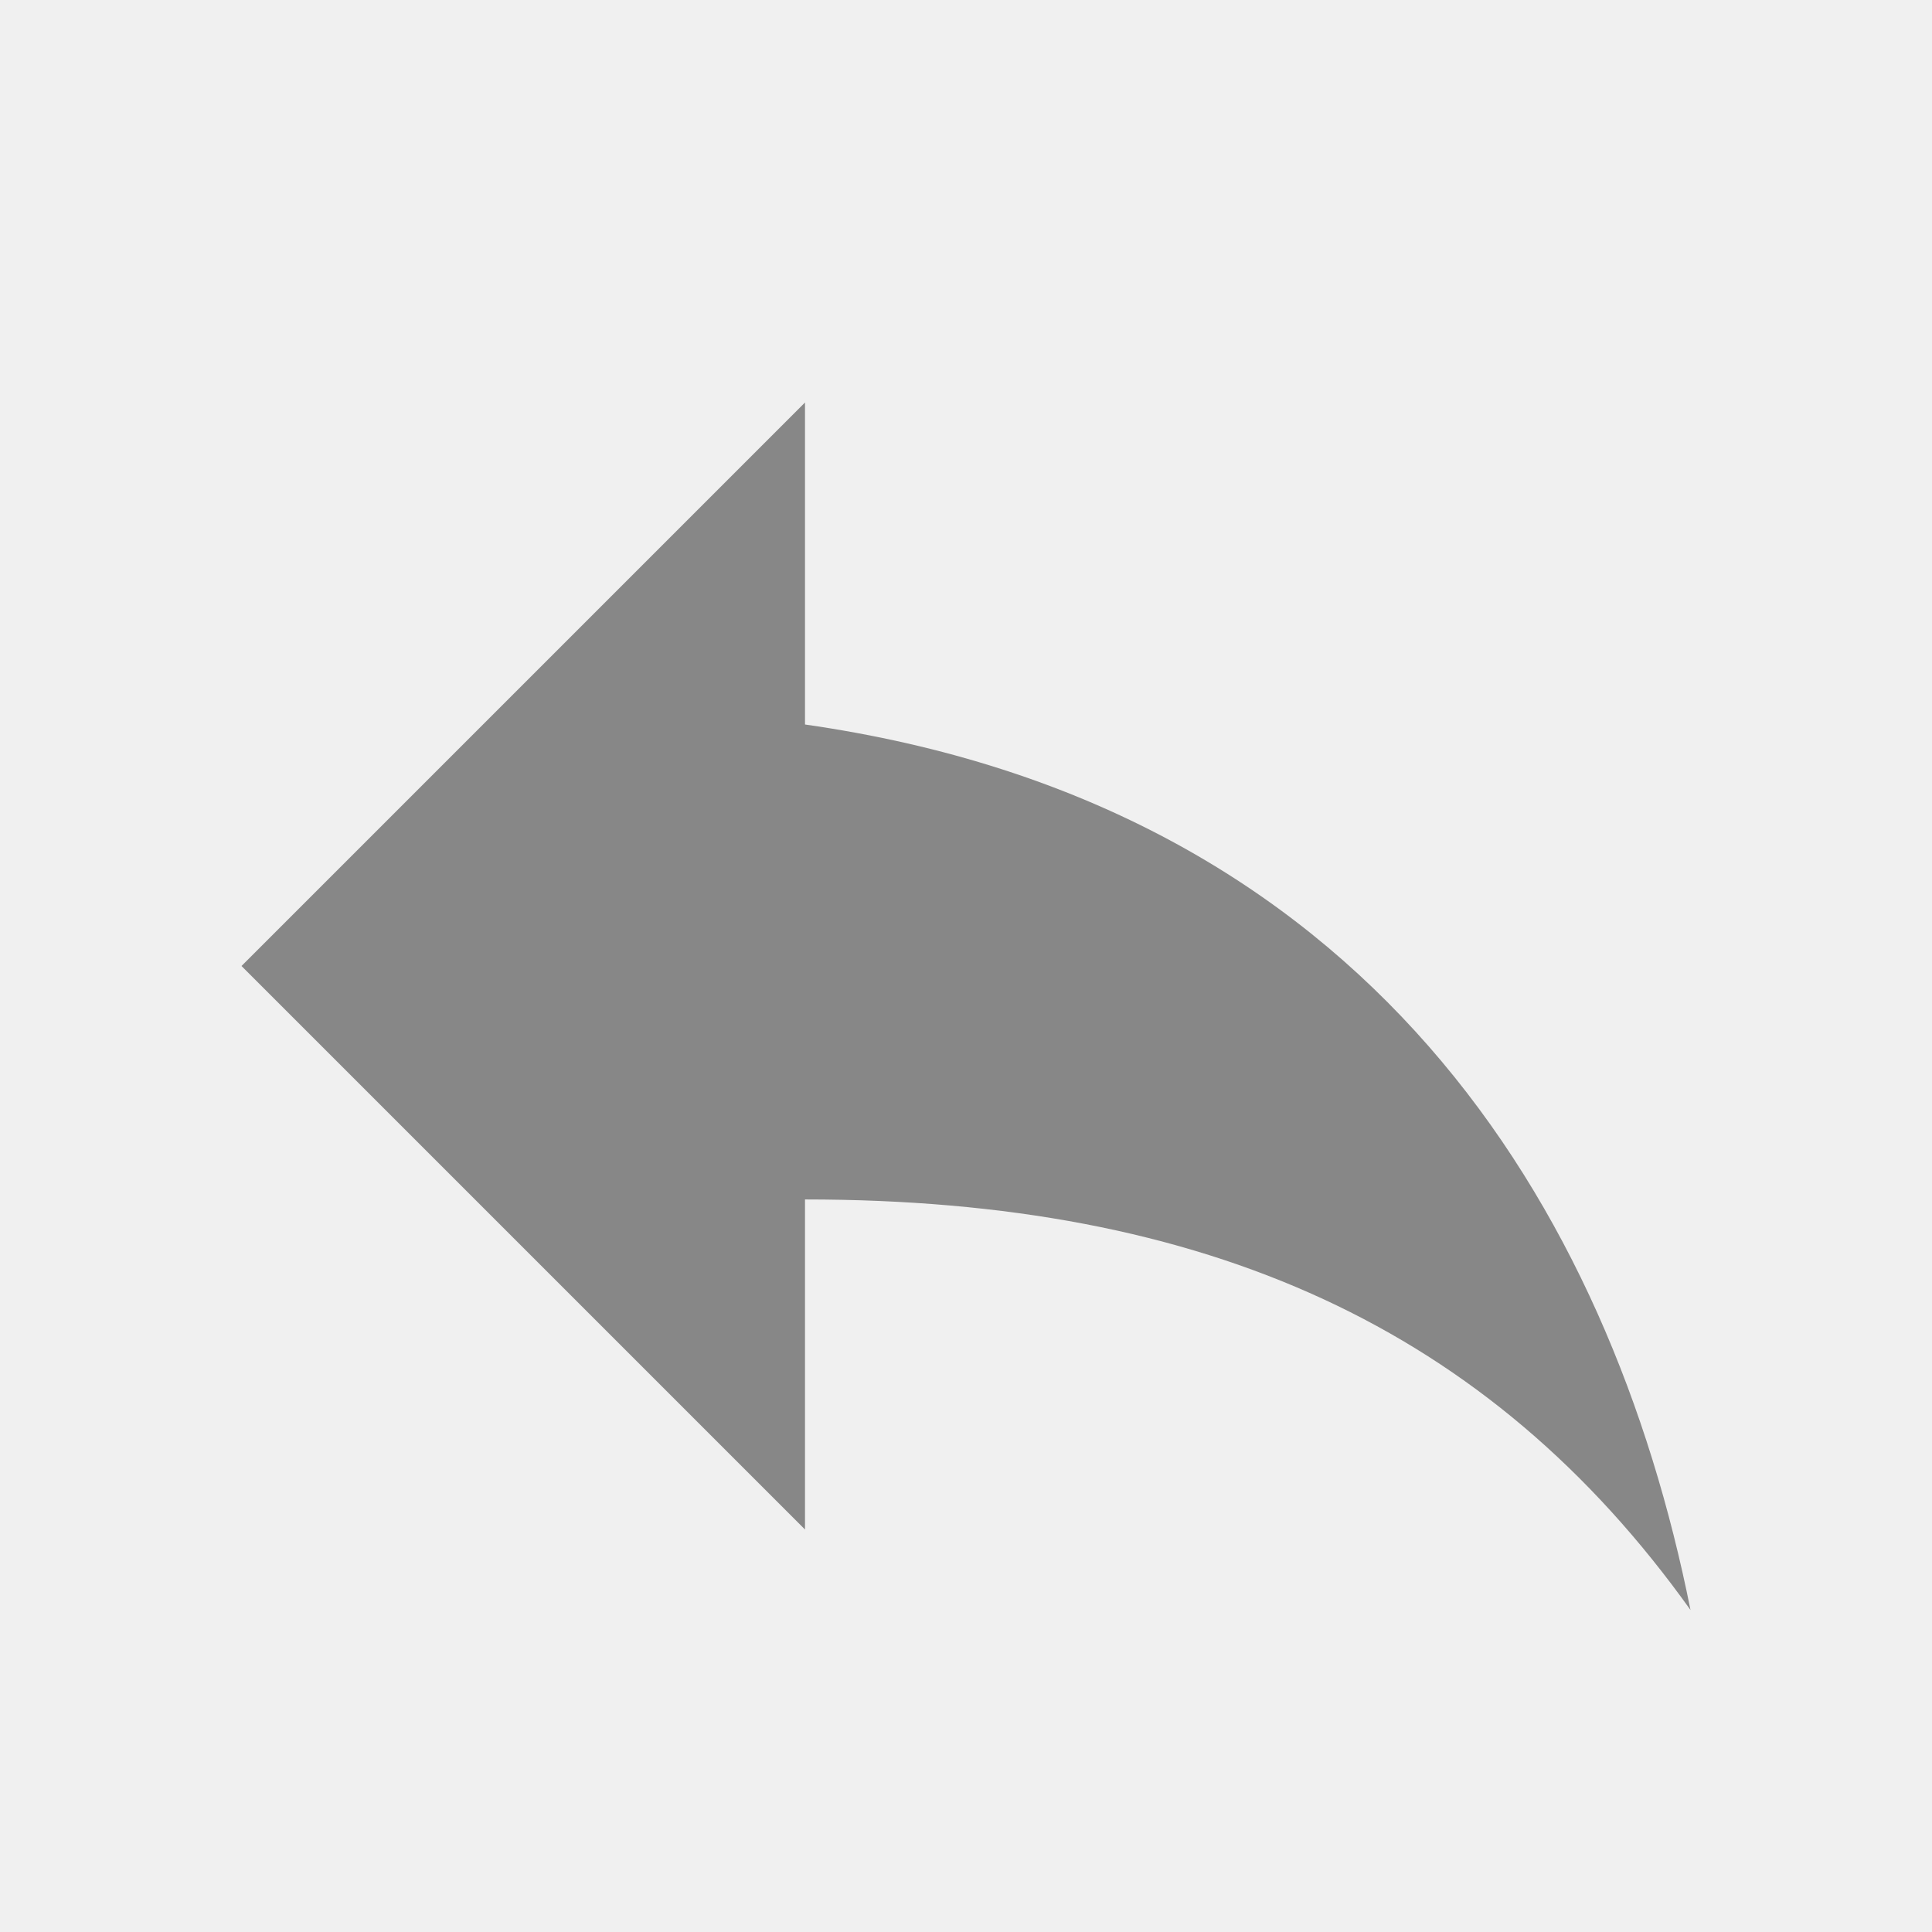
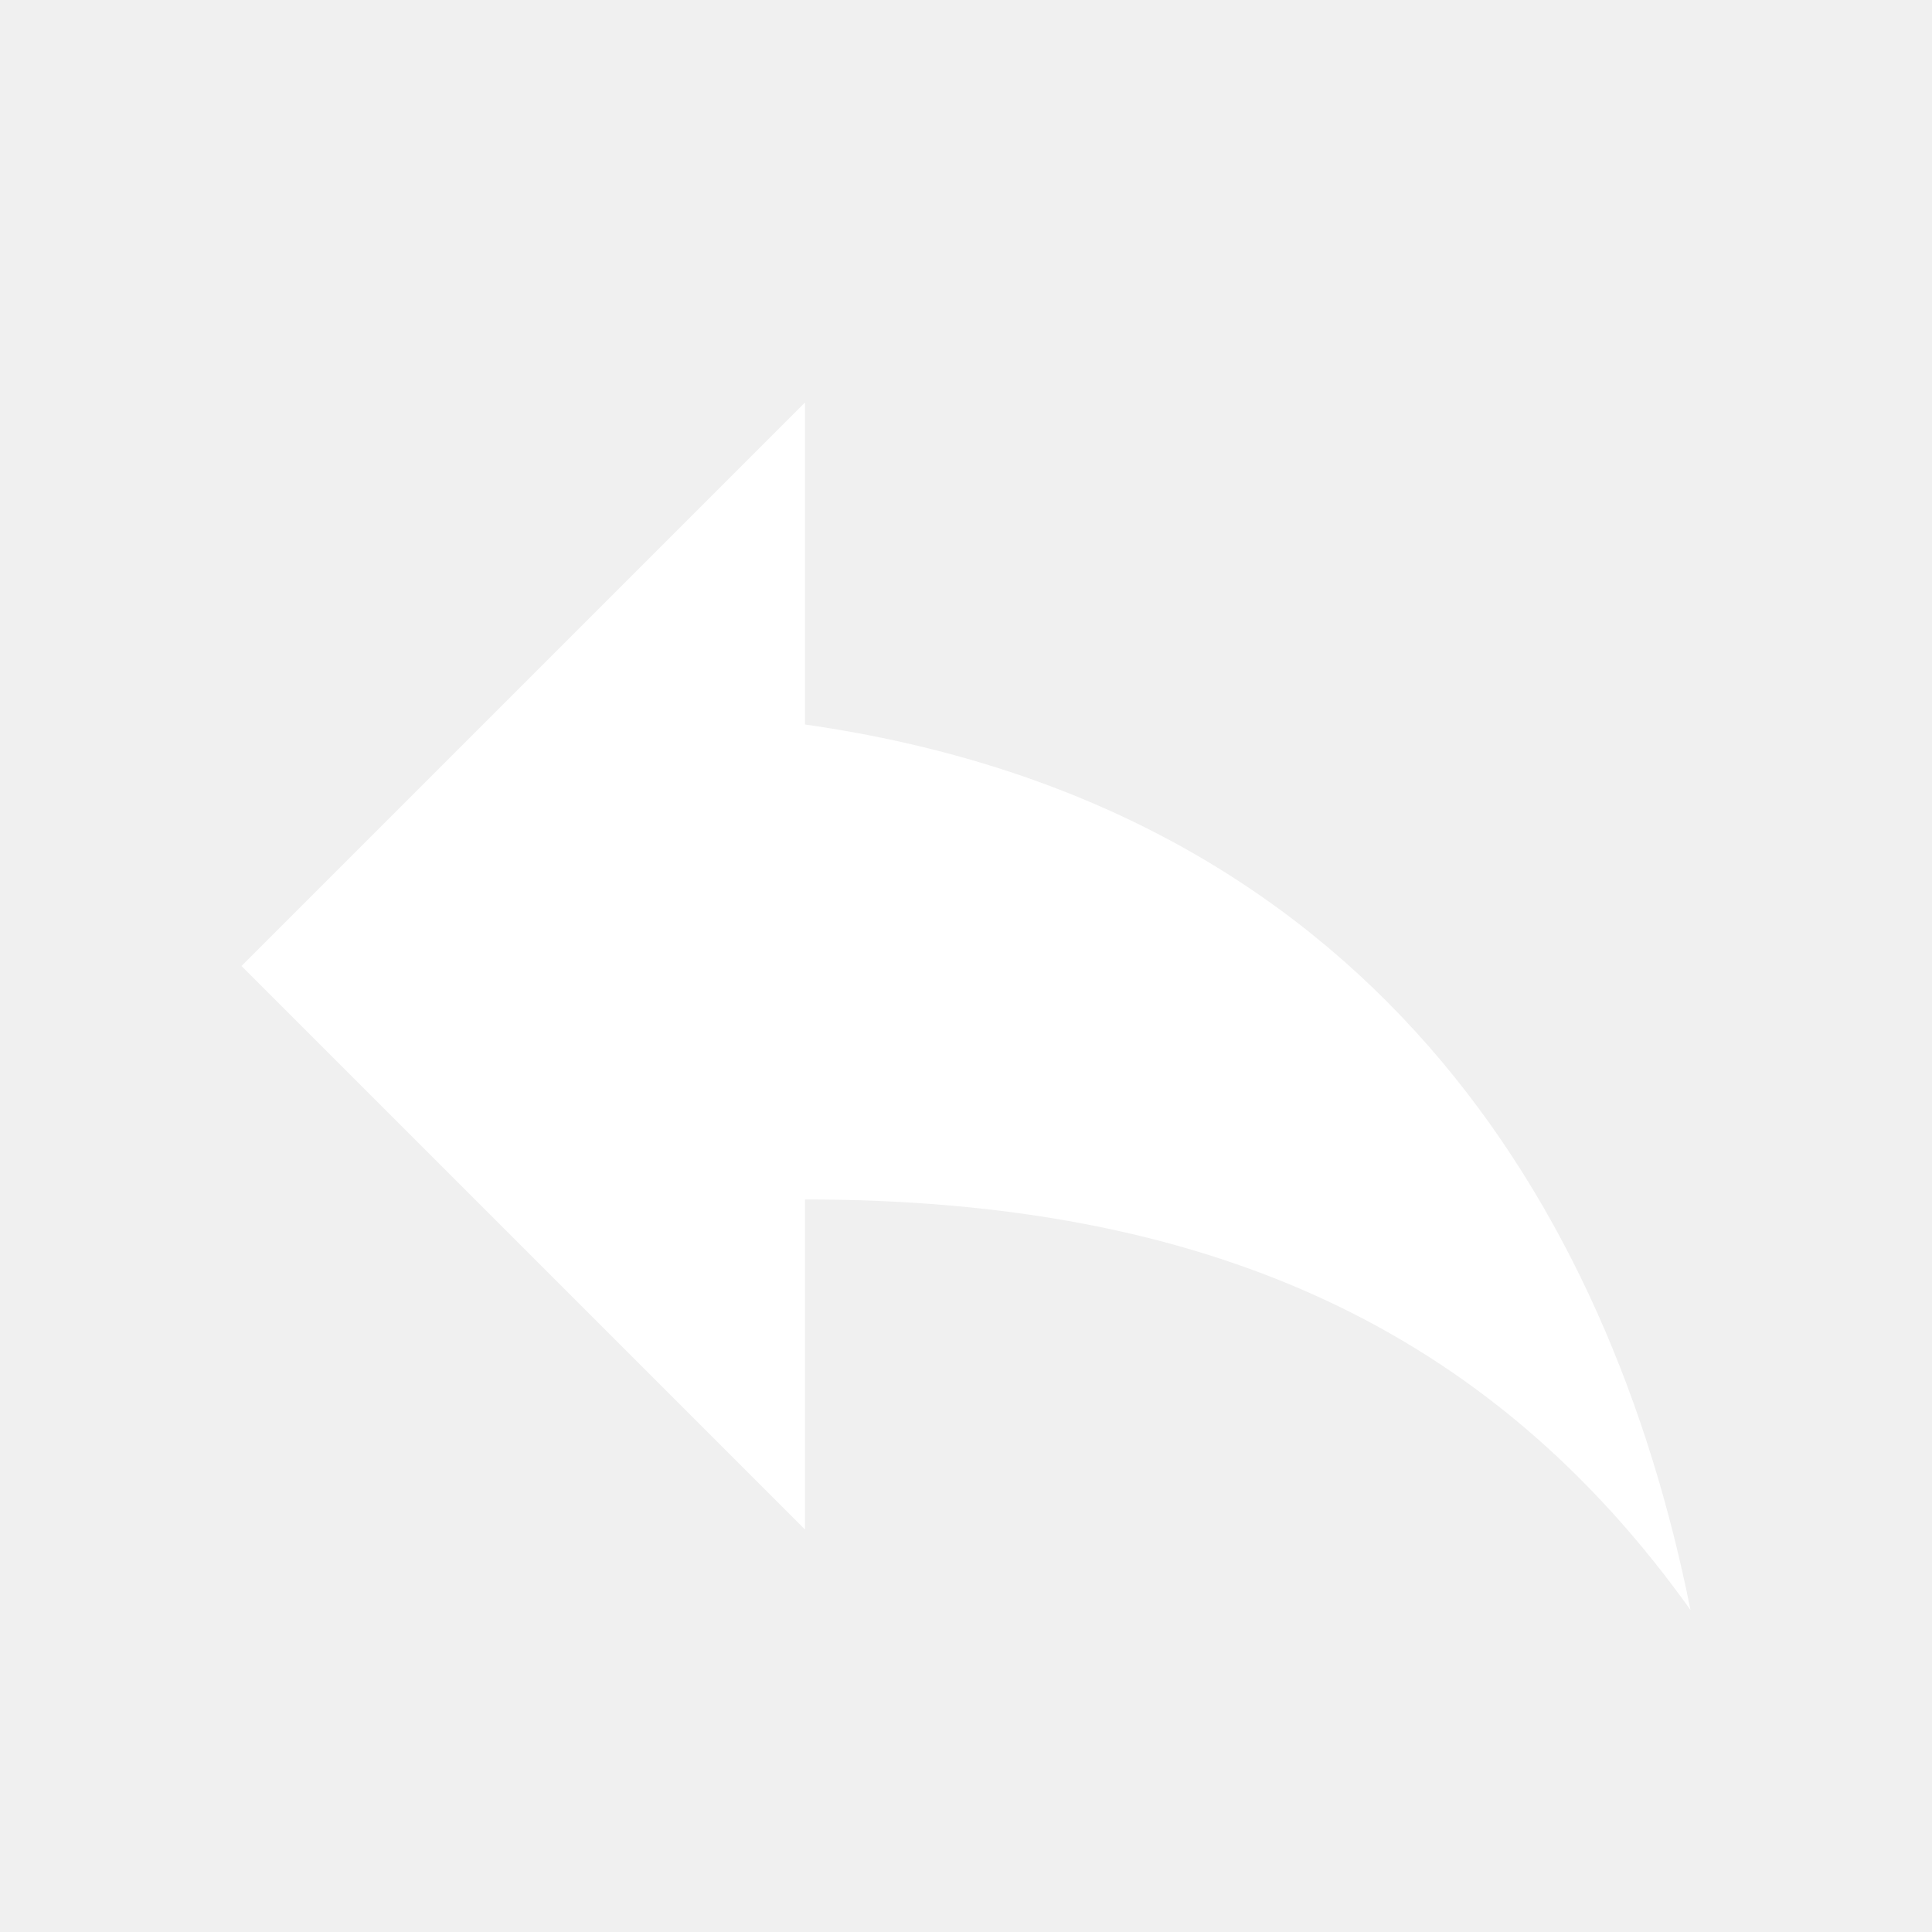
- <svg xmlns="http://www.w3.org/2000/svg" height="24px" viewBox="0 0 24 24" width="24px" fill="rgba(135,135,135,255)">
+ <svg xmlns="http://www.w3.org/2000/svg" height="24px" viewBox="0 0 24 24" width="24px" fill="#FFFFFF">
  <path d="M0 0h24v24H0z" fill="none" />
  <path d="M10 9V5l-7 7 7 7v-4.1c5 0 8.5 1.6 11 5.1-1-5-4-10-11-11z" />
</svg>
